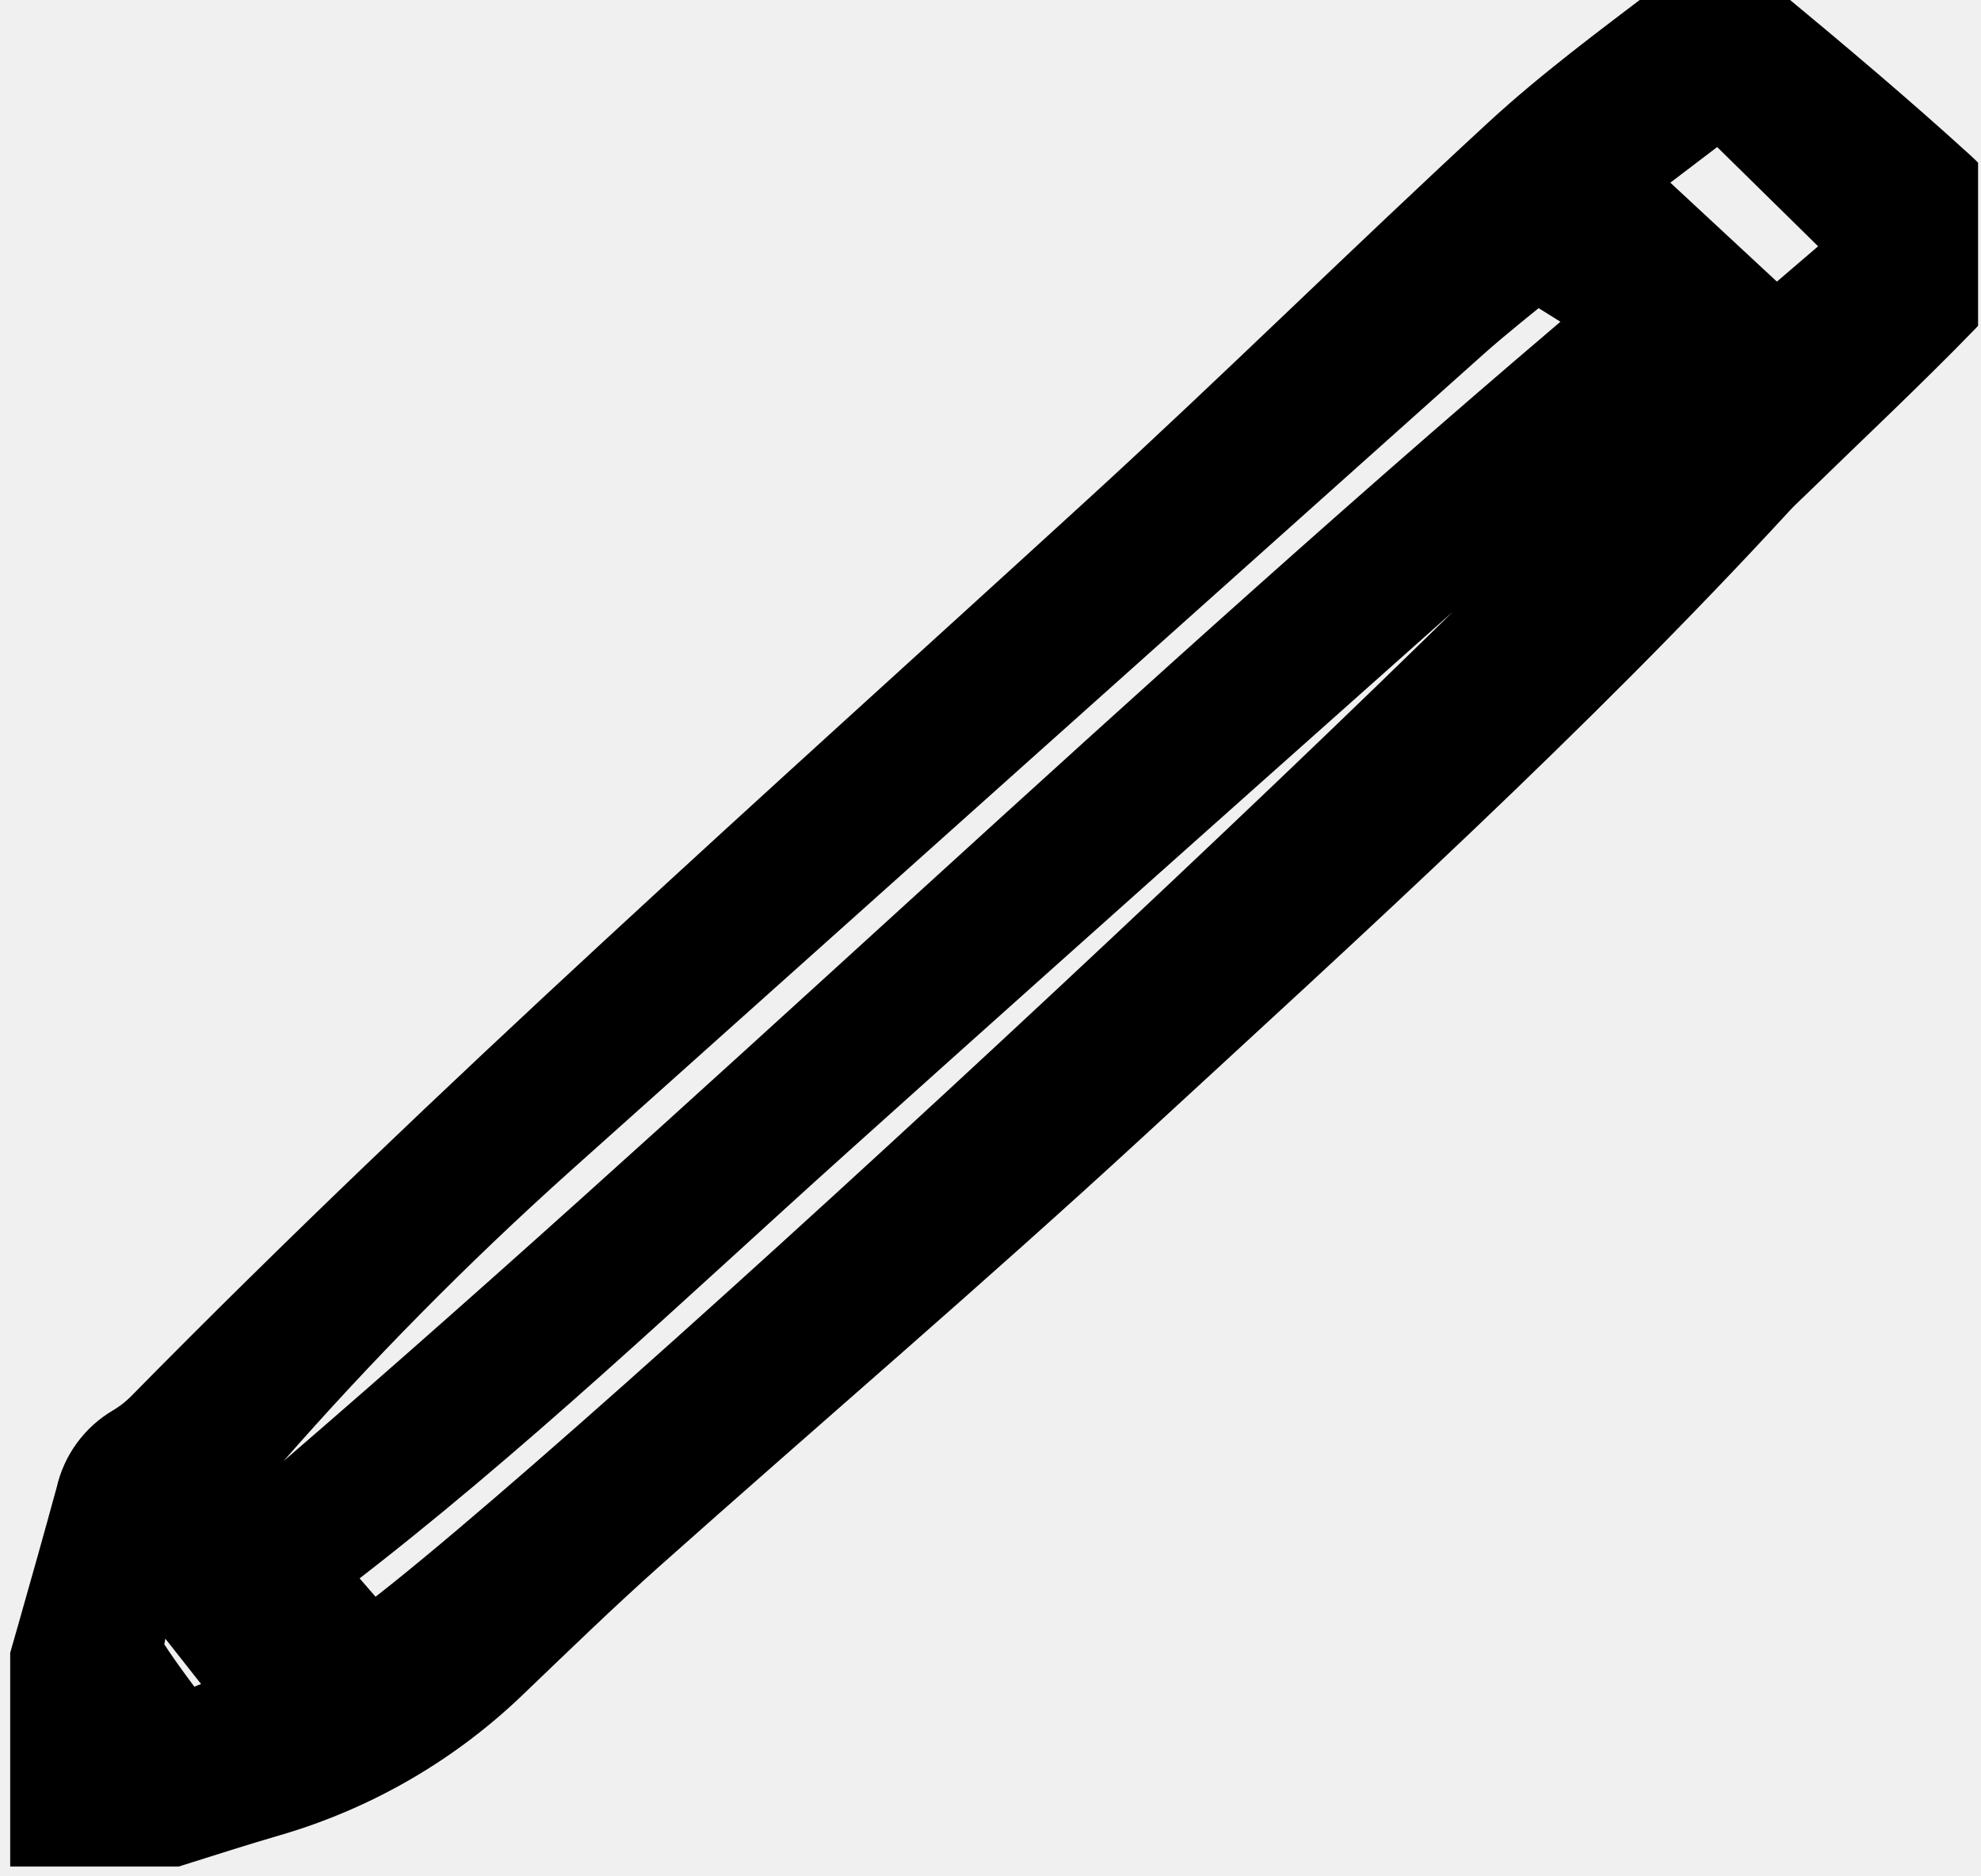
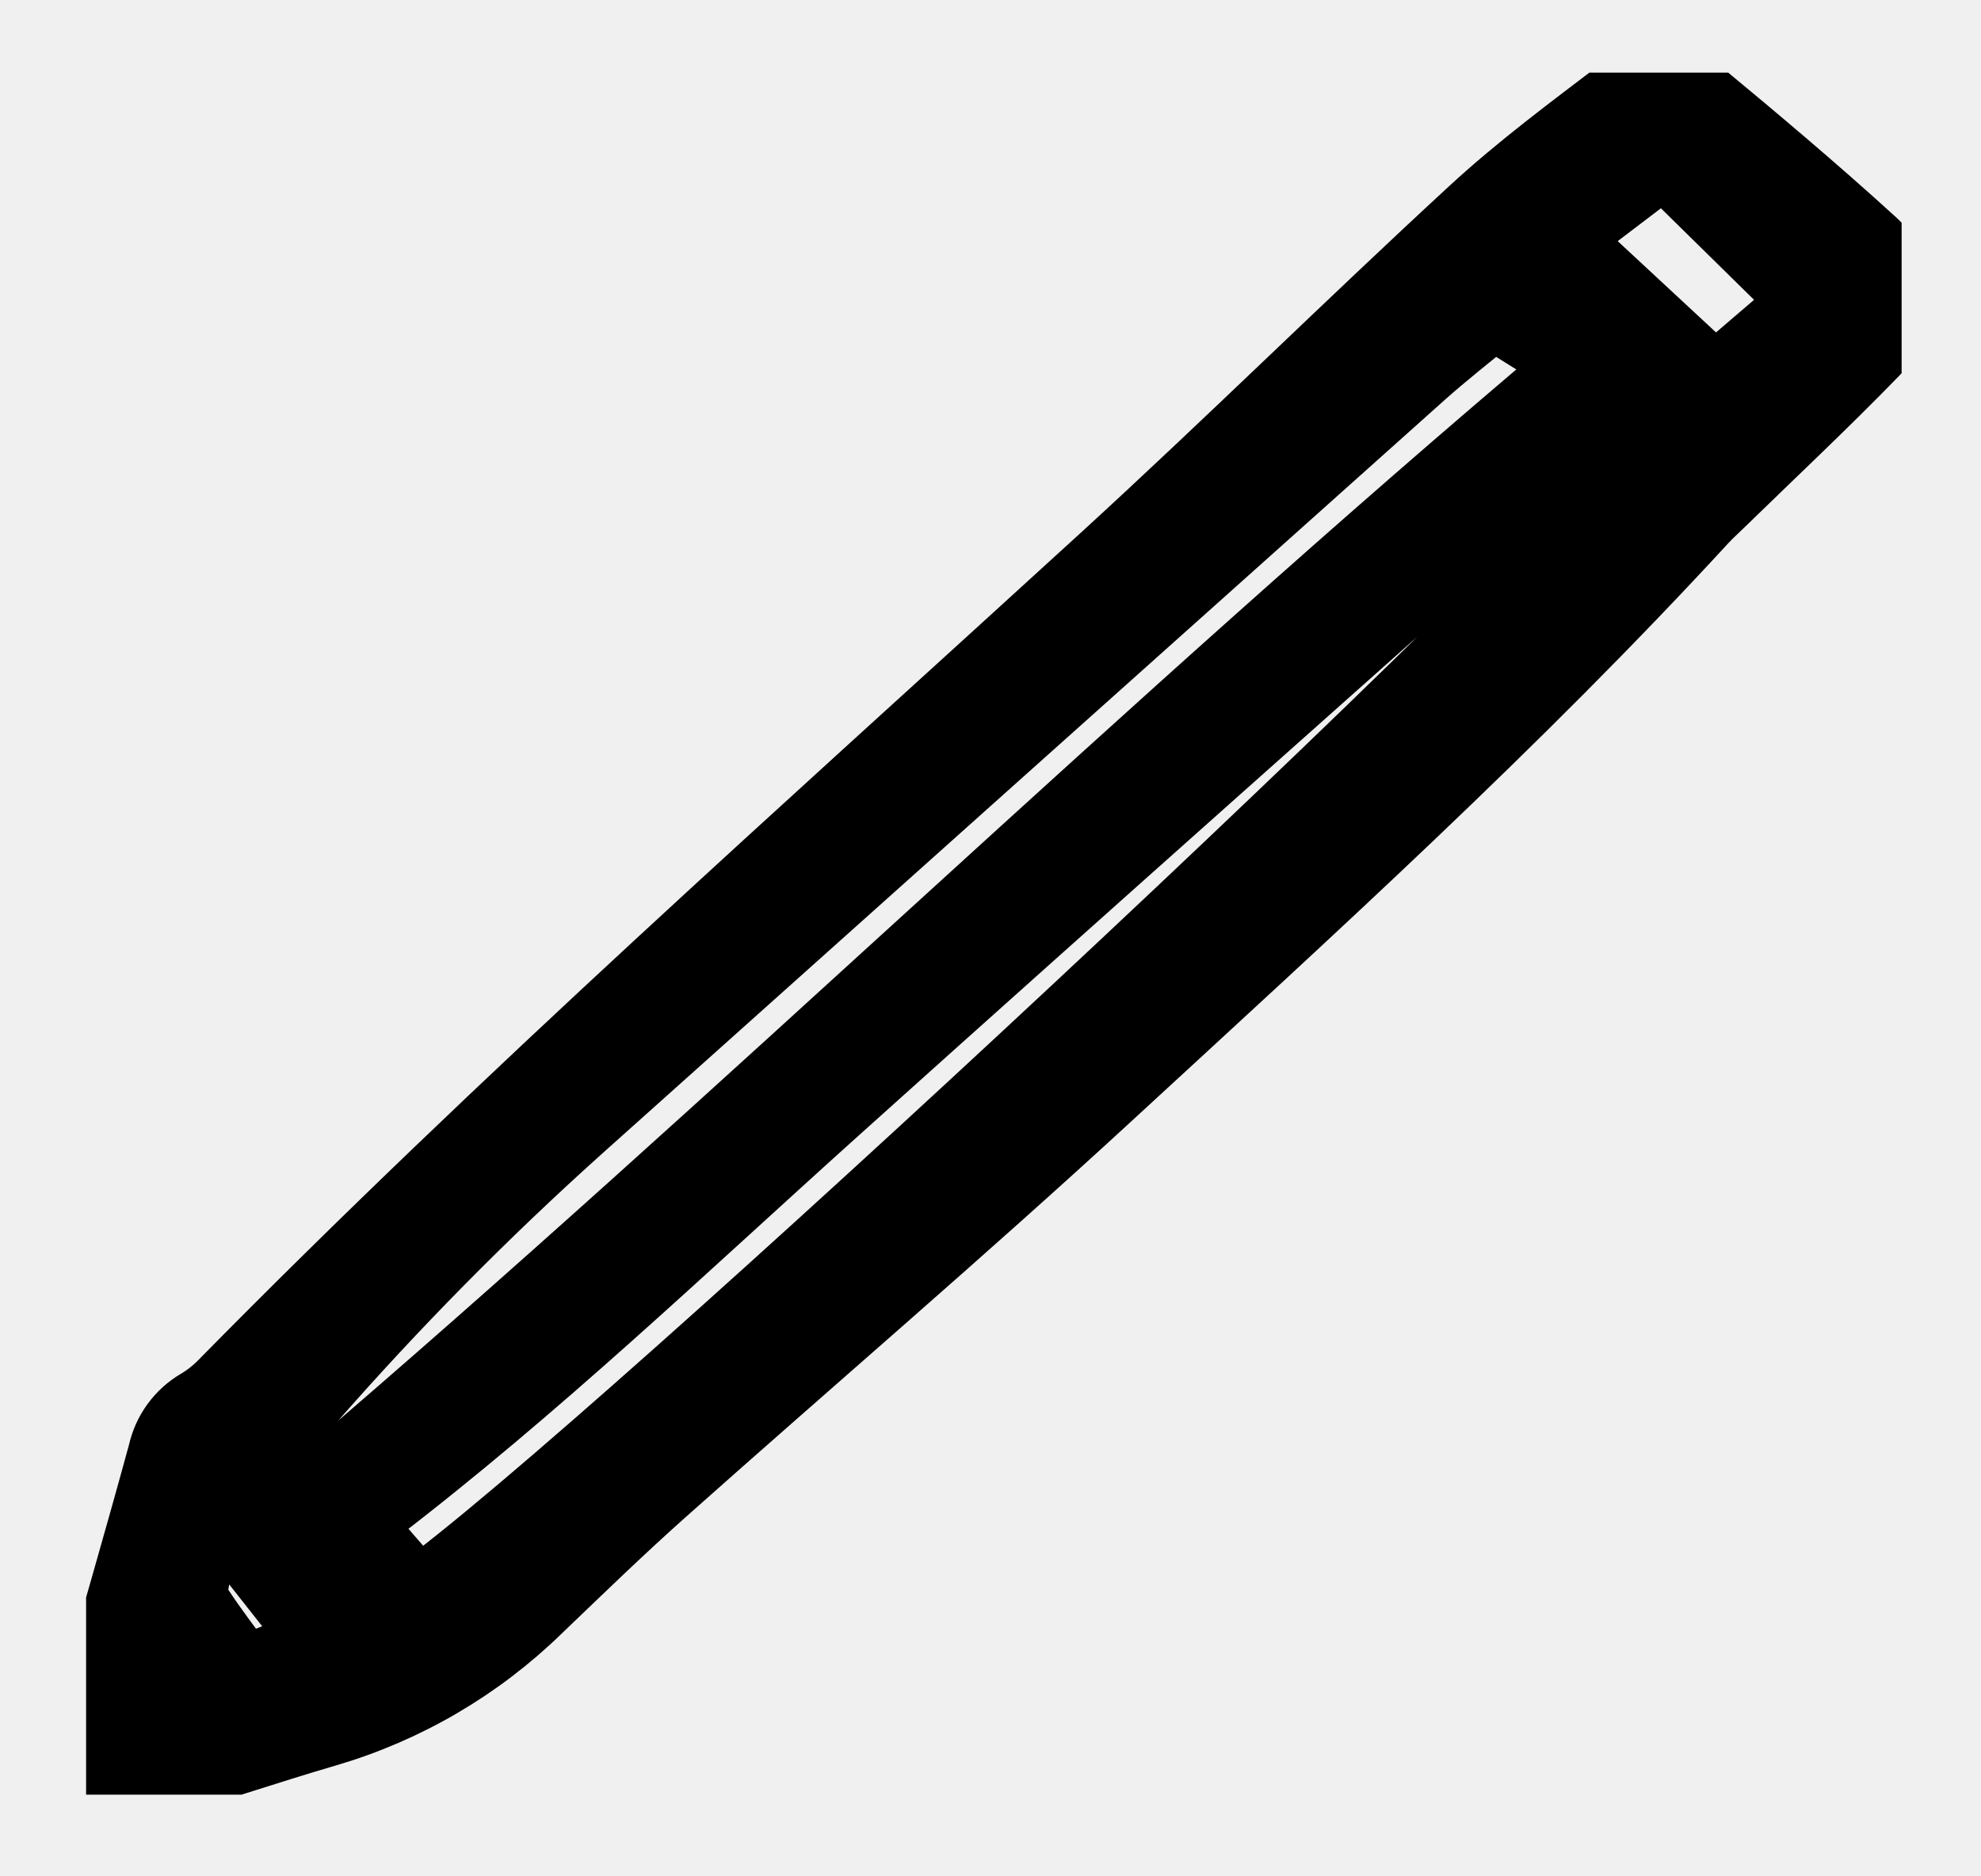
- <svg xmlns="http://www.w3.org/2000/svg" width="151" height="143" viewBox="0 0 151 143" fill="none">
+ <svg xmlns="http://www.w3.org/2000/svg" width="151" height="143" viewBox="-6.0 -6.0 163.0 155.0" fill="none">
  <g clip-path="url(#clip0)">
    <path d="M0.829 137.349C0.908 136.776 1.015 136.207 1.151 135.645C3.182 128.464 5.276 121.3 7.238 114.1C7.422 113.269 7.775 112.486 8.275 111.799C8.775 111.111 9.411 110.535 10.143 110.106C10.873 109.673 11.544 109.149 12.141 108.545C35.494 84.802 60.399 62.728 84.95 40.271C95.254 30.846 105.194 21.023 115.461 11.556C119.359 7.962 123.653 4.786 127.878 1.567C130.164 -0.177 131.535 -0.177 133.655 1.578C138.581 5.654 143.476 9.78 148.202 14.085C151.281 16.89 151.33 19.969 148.419 22.97C144.267 27.249 139.909 31.328 135.638 35.492C135.181 35.938 134.705 36.366 134.269 36.837C118.794 53.666 101.877 69.005 85.093 84.466C73.018 95.591 60.524 106.26 48.262 117.184C44.76 120.304 41.392 123.576 38.004 126.822C33.111 131.595 27.128 135.095 20.576 137.015C15.573 138.473 10.645 140.198 5.617 141.559C2.423 142.428 0.648 140.767 0.829 137.349ZM117.043 19.809C114.932 21.56 112.916 23.125 111.018 24.823C87.807 45.578 64.602 66.339 41.402 87.107C33.545 94.16 26.119 101.681 19.166 109.631C18.28 110.639 17.48 111.724 16.585 112.844L20.088 116.657C55.317 86.558 88.322 54.242 124.022 24.163L117.043 19.809ZM28.194 125.813C43.79 114.724 123.904 39.936 130.393 30.389L127.966 27.518C127.103 28.191 126.41 28.672 125.781 29.231C104.689 48.031 83.547 66.774 62.537 85.667C50.013 96.93 37.839 108.591 24.44 118.839C23.947 119.165 23.434 119.46 22.904 119.722L28.194 125.813ZM122.666 13.698L135.363 25.49L143.018 18.929L131.142 7.251L122.666 13.698ZM11.078 118.152C10.434 120.938 9.912 122.886 9.566 124.865C9.456 125.577 9.595 126.304 9.959 126.925C11.111 128.699 12.415 130.374 13.764 132.23L20.184 129.707L11.078 118.152Z" fill="black" stroke="black" stroke-width="6" stroke-linejoin="round" stroke-linecap="round" />
  </g>
  <defs>
    <clipPath id="clip0">
      <rect width="150" height="142.308" fill="white" transform="translate(0.777344)" />
    </clipPath>
  </defs>
</svg>
